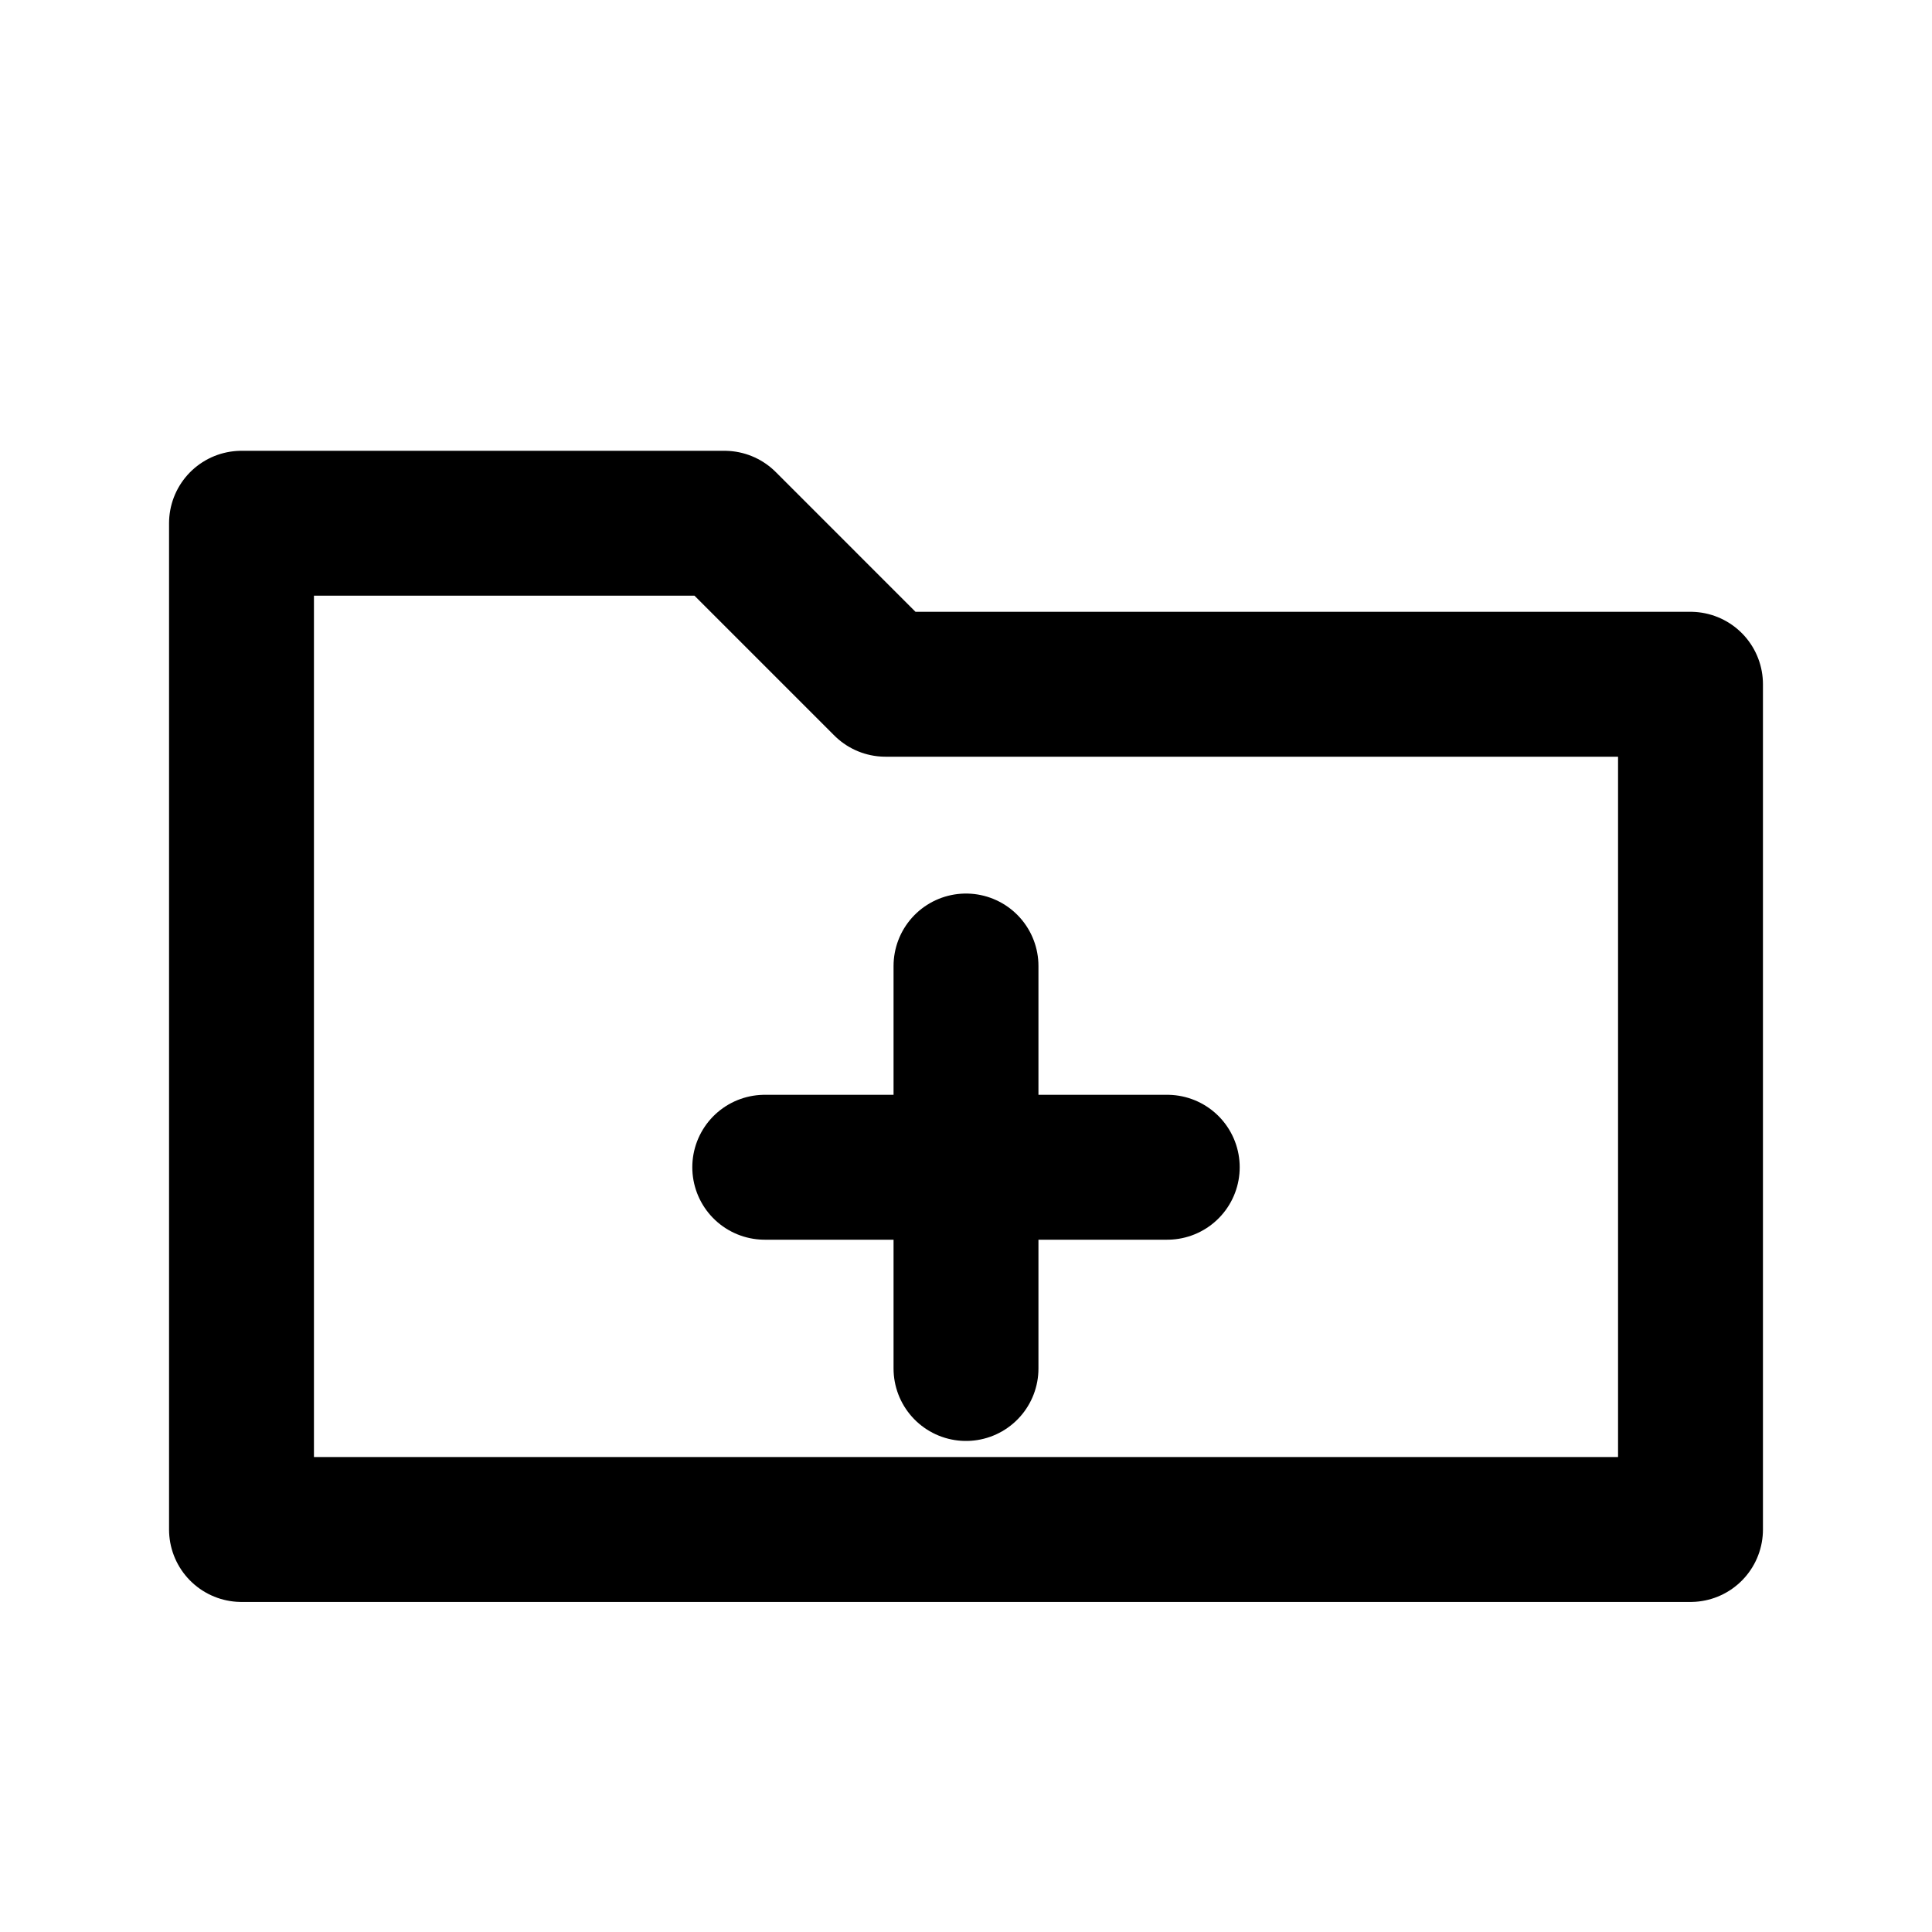
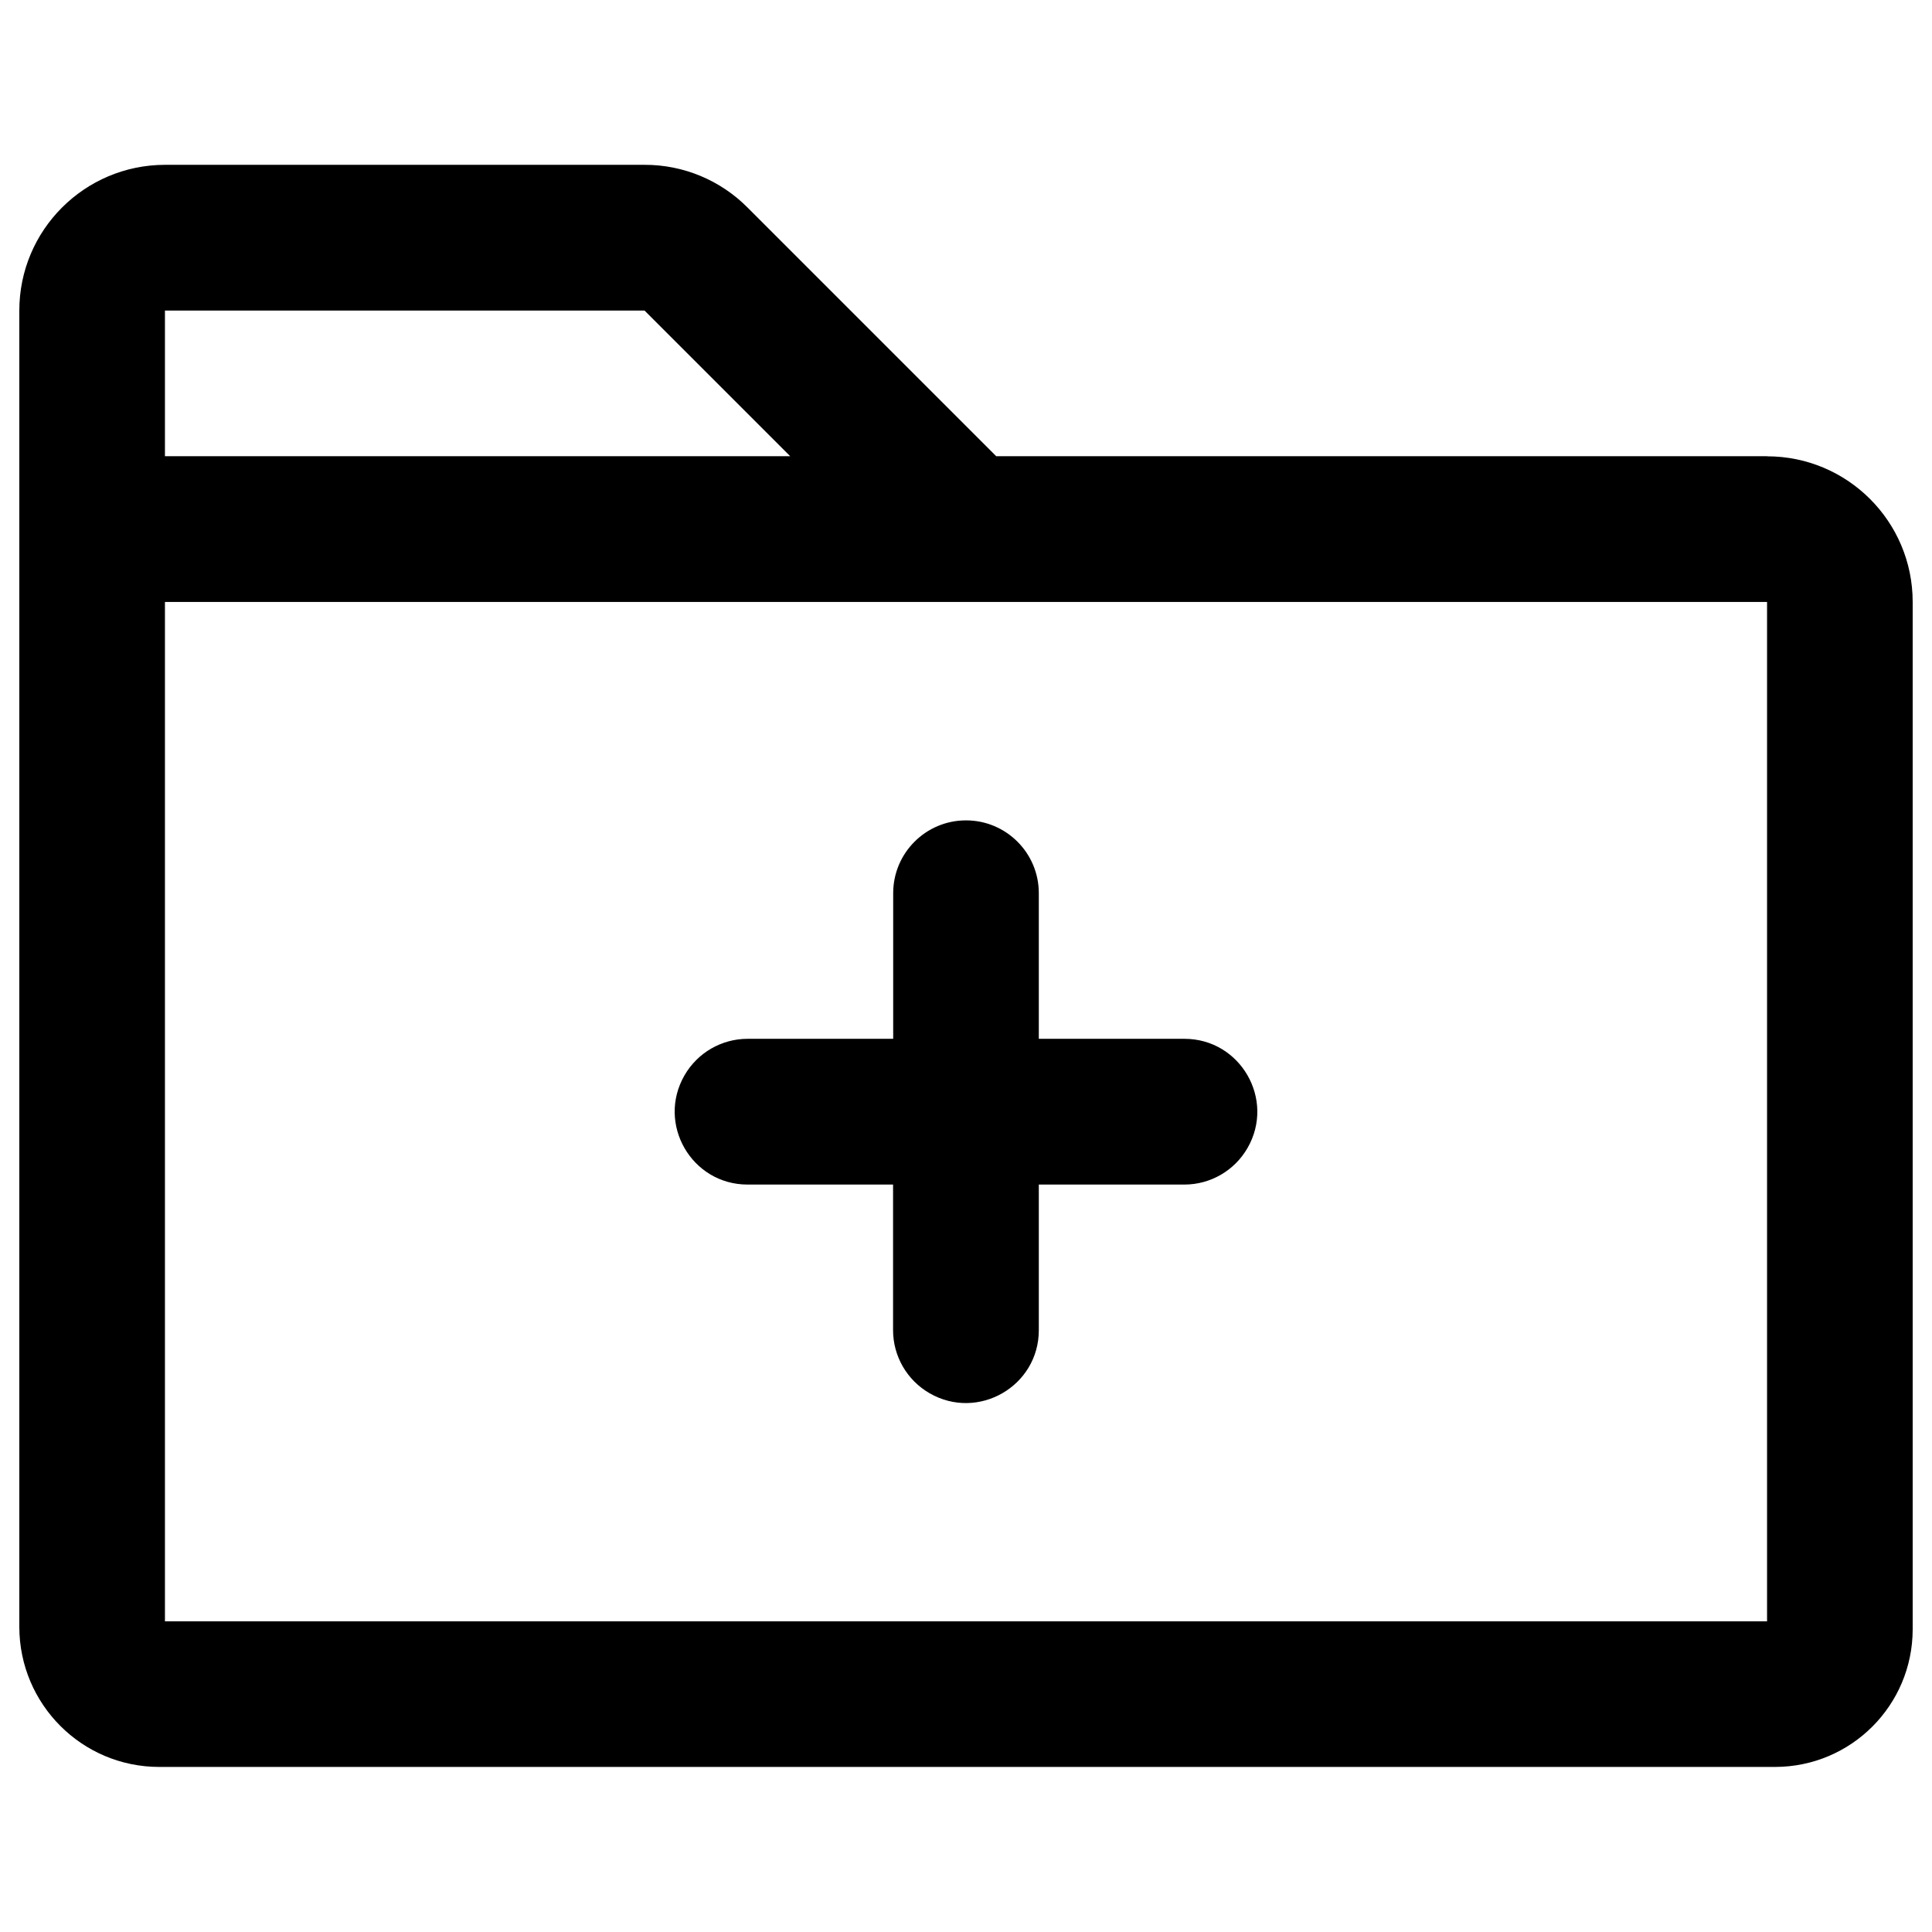
- <svg xmlns="http://www.w3.org/2000/svg" width="24" height="24" viewBox="0 0 24 24" fill="none">
-   <path d="M3 6.5h6l2 2h10v10.5H3V6.5Z" stroke="currentColor" stroke-width="1.8" stroke-linejoin="round" />
-   <path d="M12 12v5M9.5 14.5h5" stroke="currentColor" stroke-width="1.8" stroke-linecap="round" />
+ <svg xmlns="http://www.w3.org/2000/svg" viewBox="0 0 16 16" fill="#000000" id="Folder-Plus--Streamline-Phosphor" height="16" width="16">
+   <path d="M14.634 3.778H8.25l-2.059 -2.059c-0.225 -0.227 -0.533 -0.355 -0.853 -0.354H1.366C0.7 1.366 0.16 1.906 0.16 2.572v10.902c0.001 0.64 0.519 1.159 1.159 1.159H14.701c0.629 -0.001 1.138 -0.51 1.139 -1.139V4.985c0 -0.666 -0.54 -1.206 -1.206 -1.206ZM5.338 2.572l1.206 1.206H1.366V2.572Zm9.296 10.855H1.366V4.985h13.268ZM8 6.794c0.333 0 0.603 0.27 0.603 0.603v1.206h1.206c0.464 0 0.754 0.503 0.522 0.905 -0.108 0.187 -0.307 0.302 -0.522 0.302h-1.206v1.206c0 0.464 -0.503 0.754 -0.905 0.522 -0.187 -0.108 -0.302 -0.307 -0.302 -0.522v-1.206H6.191c-0.464 -0 -0.754 -0.503 -0.522 -0.905 0.108 -0.187 0.307 -0.302 0.522 -0.302h1.206v-1.206c0 -0.333 0.27 -0.603 0.603 -0.603Z" stroke-width="0.062" />
</svg>
